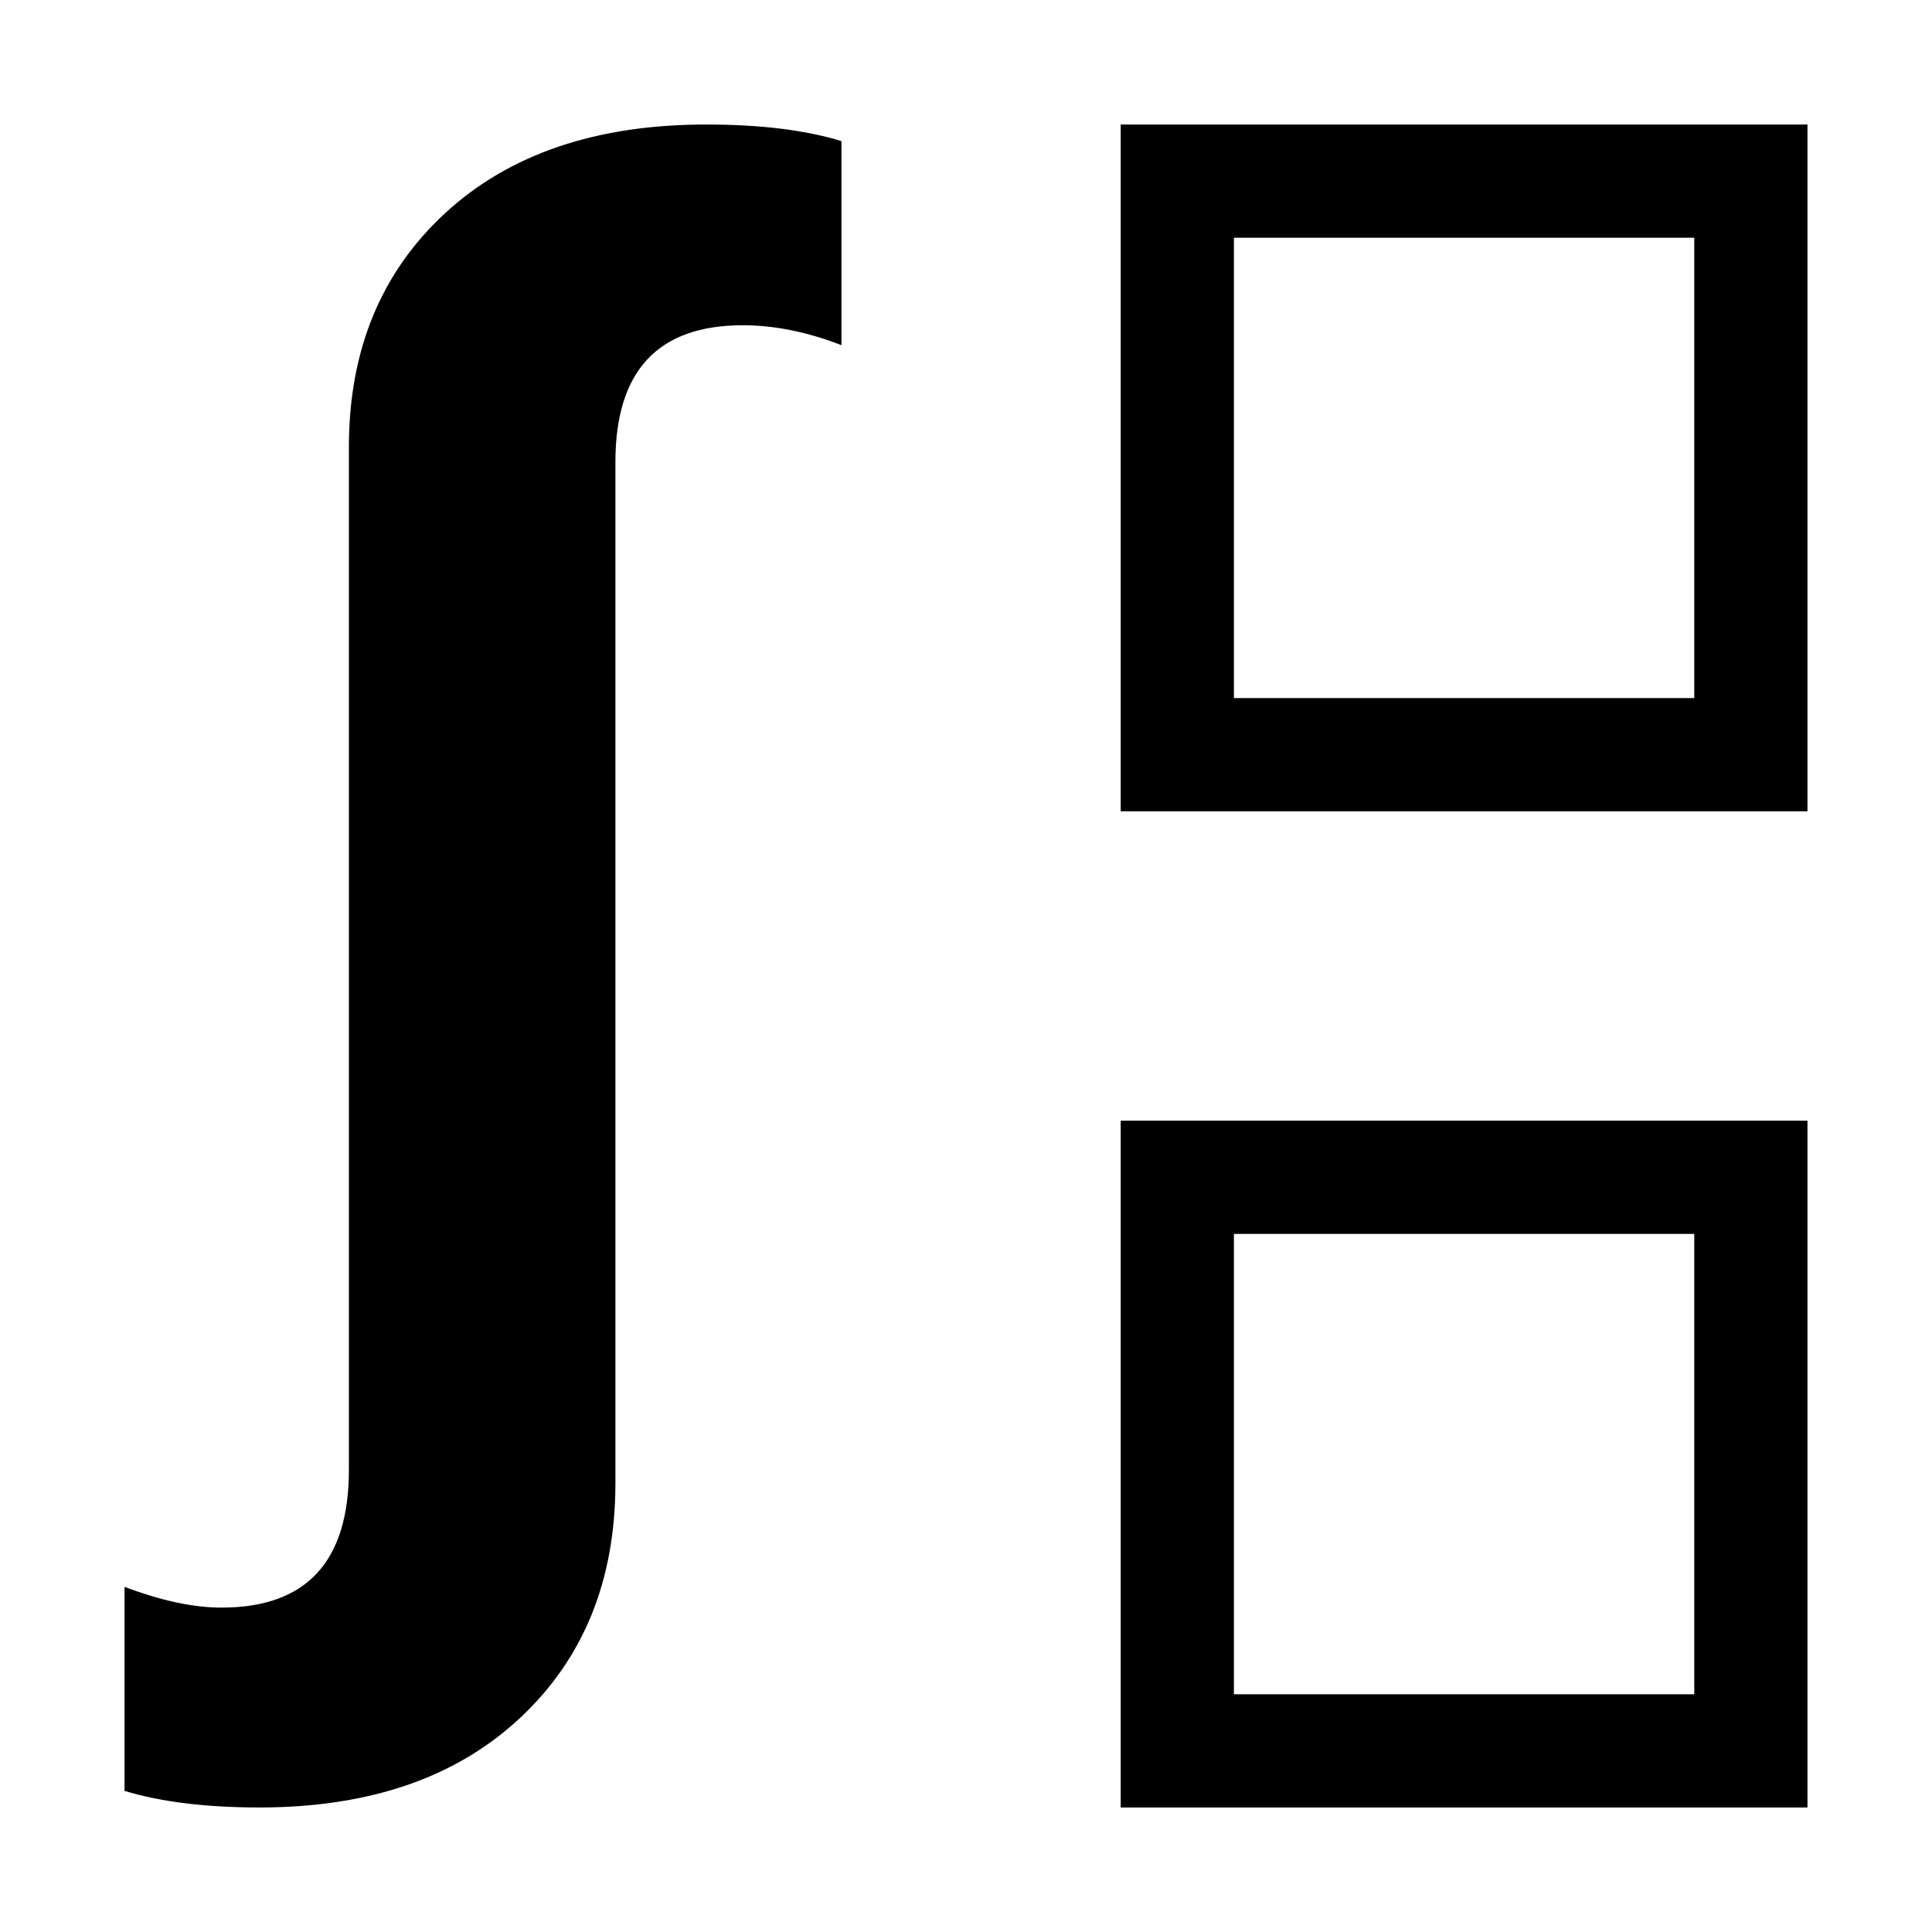
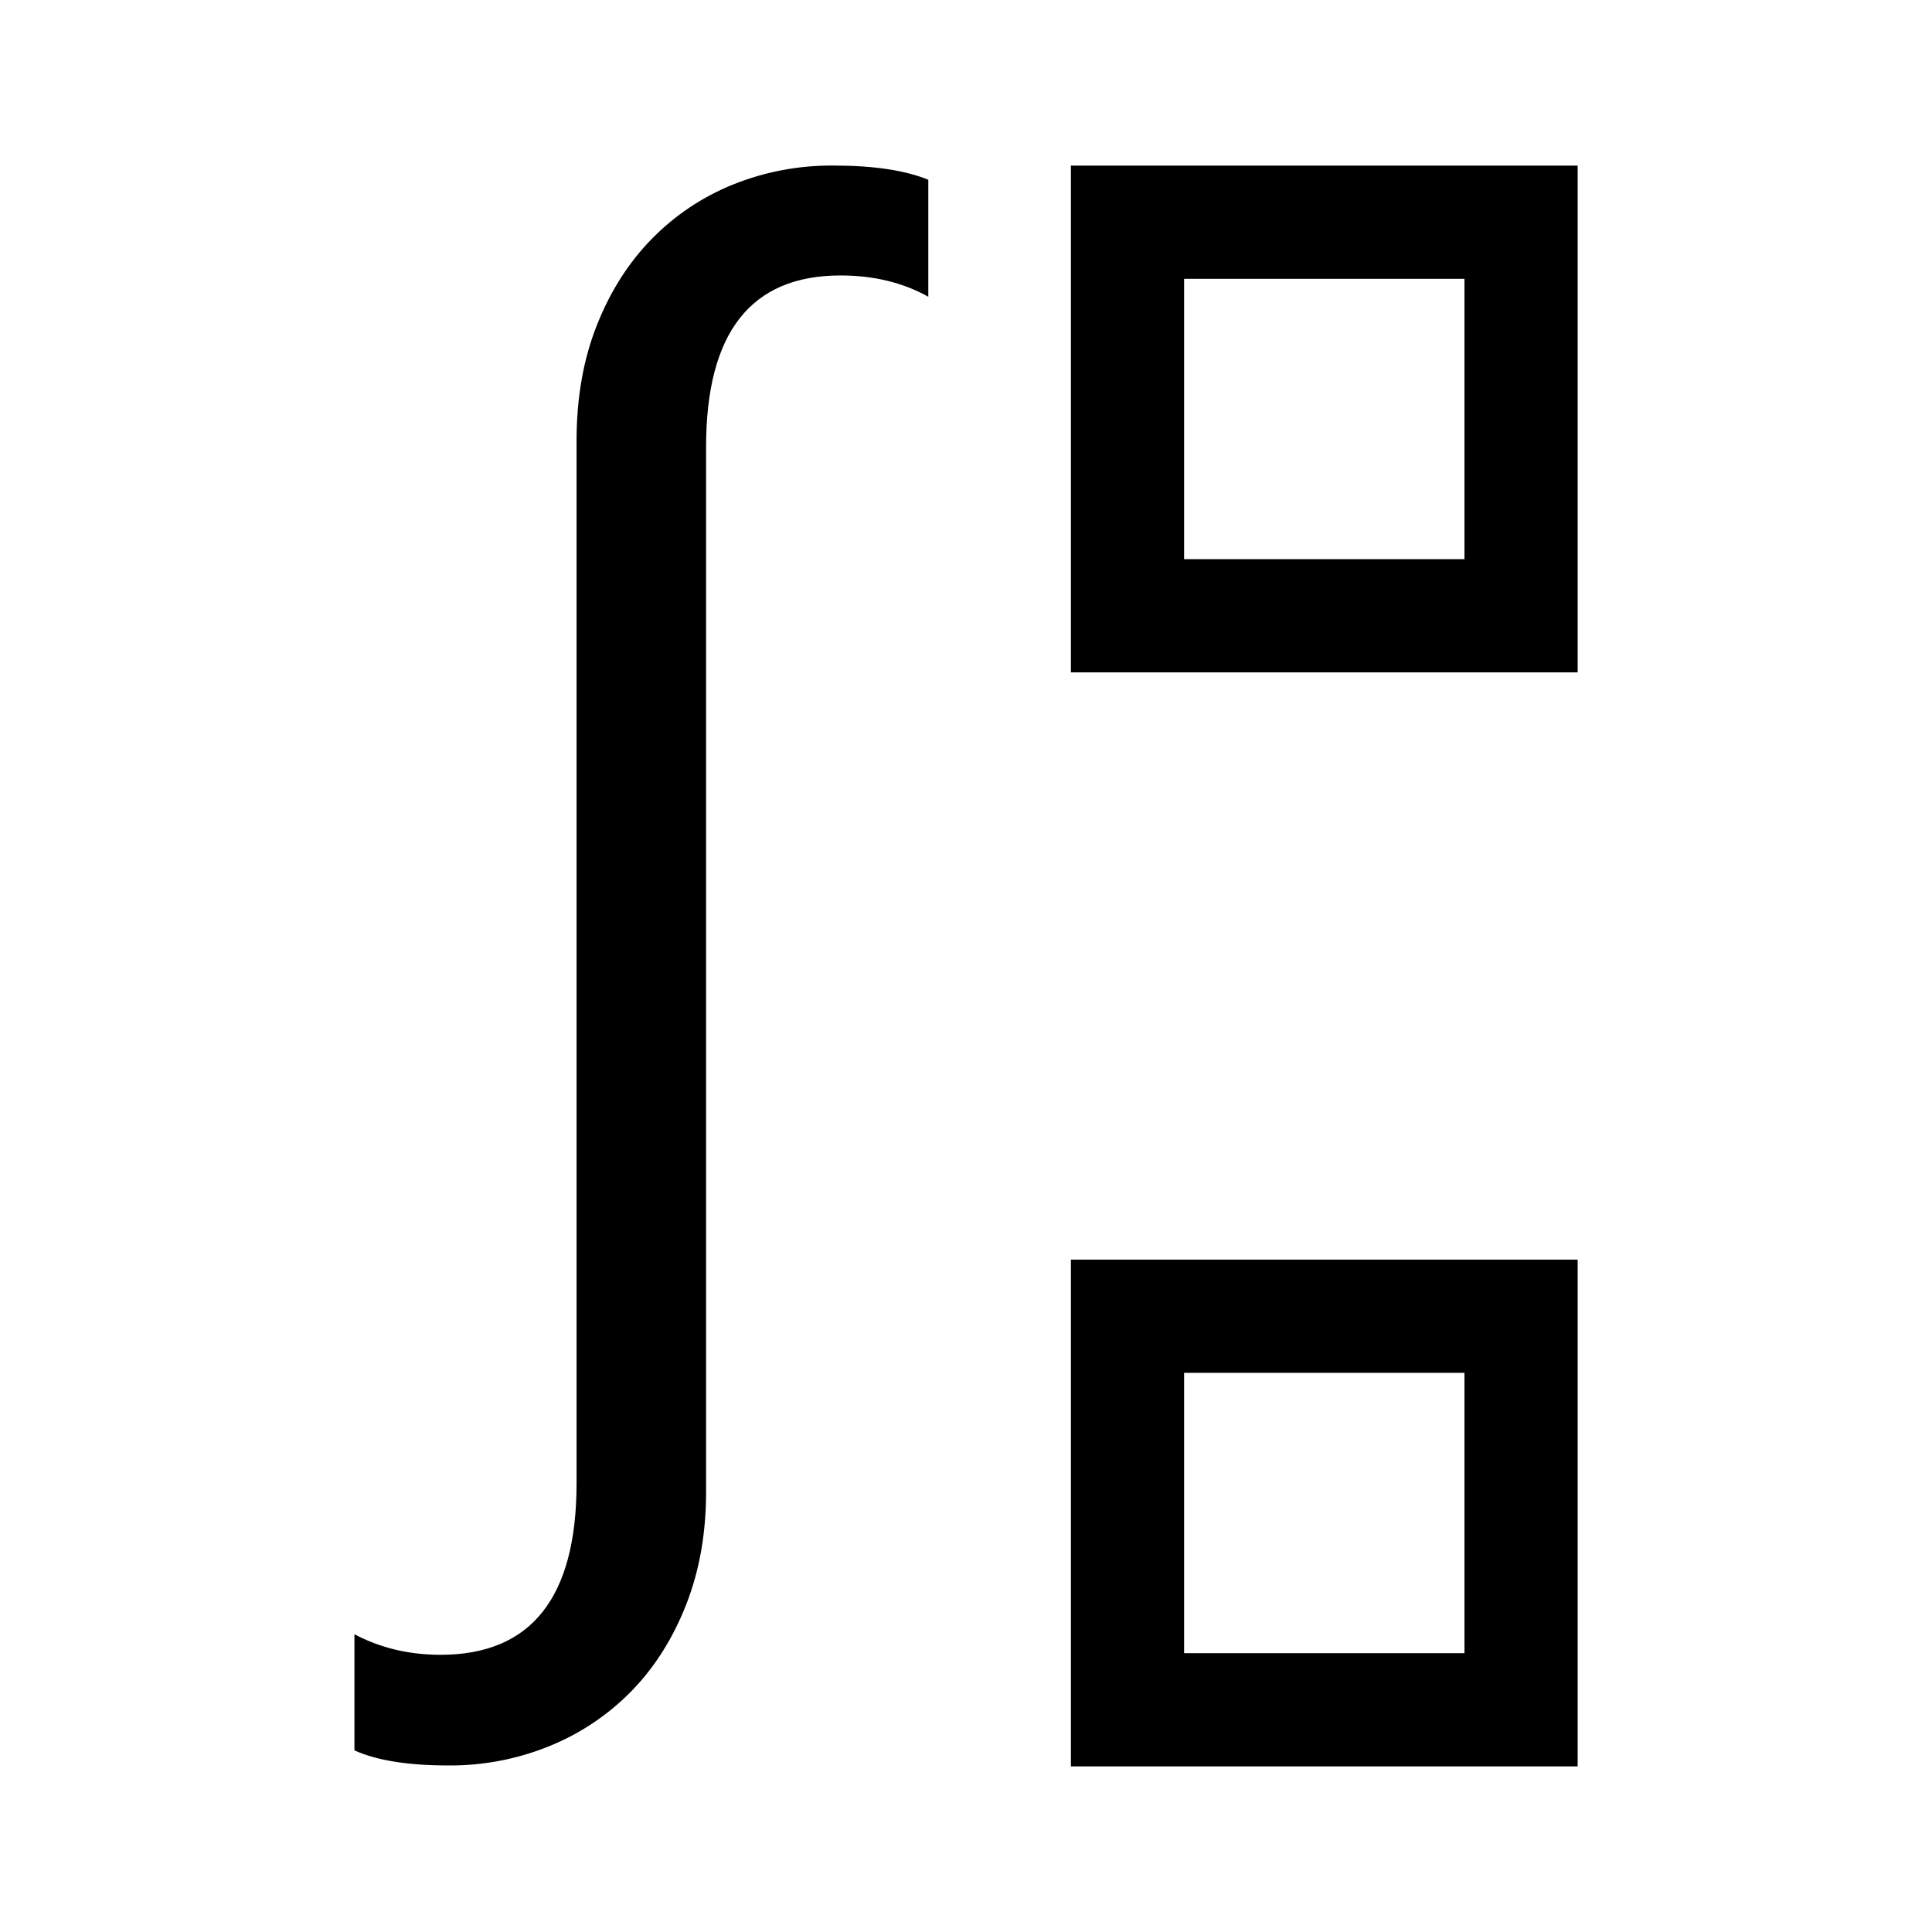
<svg xmlns="http://www.w3.org/2000/svg" width="1024" height="1024" viewBox="0 0 1024 1024">
  <g id="int">
-     <path d="M898,654V898H654V654H898m60-60H594V958H958V594Z" />
-     <path d="M898,126V370H654V126H898m60-60H594V430H958V66Z" />
-     <path d="M446,182.94q-27.27-10.55-52.31-10.55-67.51,0-67.51,72.54V786.11q0,77.37-50.74,124.63T137.53,958Q95.05,958,66,949.21V841.06q29.05,11,51.41,11,67.5,0,67.51-73V237q0-76.93,51-124T374.47,66q42.92,0,71.53,8.79Z" />
+     <path d="M776.19,147.78V296.37H627.6V147.78H776.19m60-60H567.6V356.37H836.19V87.78Z" />
+     <path d="M776.19,727.63V876.22H627.6V727.63H776.19m60-60H567.6V936.22H836.19V667.63Z" />
+     <path d="M445.46,146q-71.23,0-71.22,90.91V790.77q0,32.68-10.47,59.49t-28.7,45.67a128.07,128.07,0,0,1-43.36,29.33,139.17,139.17,0,0,1-54,10.47q-32.27,0-49.85-8V866.18q20.52,10.89,45.67,10.89,72.05,0,72.06-90.91V233.57q0-33.93,10.68-61t29.12-45.87a126.1,126.1,0,0,1,43.15-28.91,139.82,139.82,0,0,1,53.21-10.05q31.83,0,50.27,7.54v62Q471.85,146,445.46,146Z" />
  </g>
</svg>
